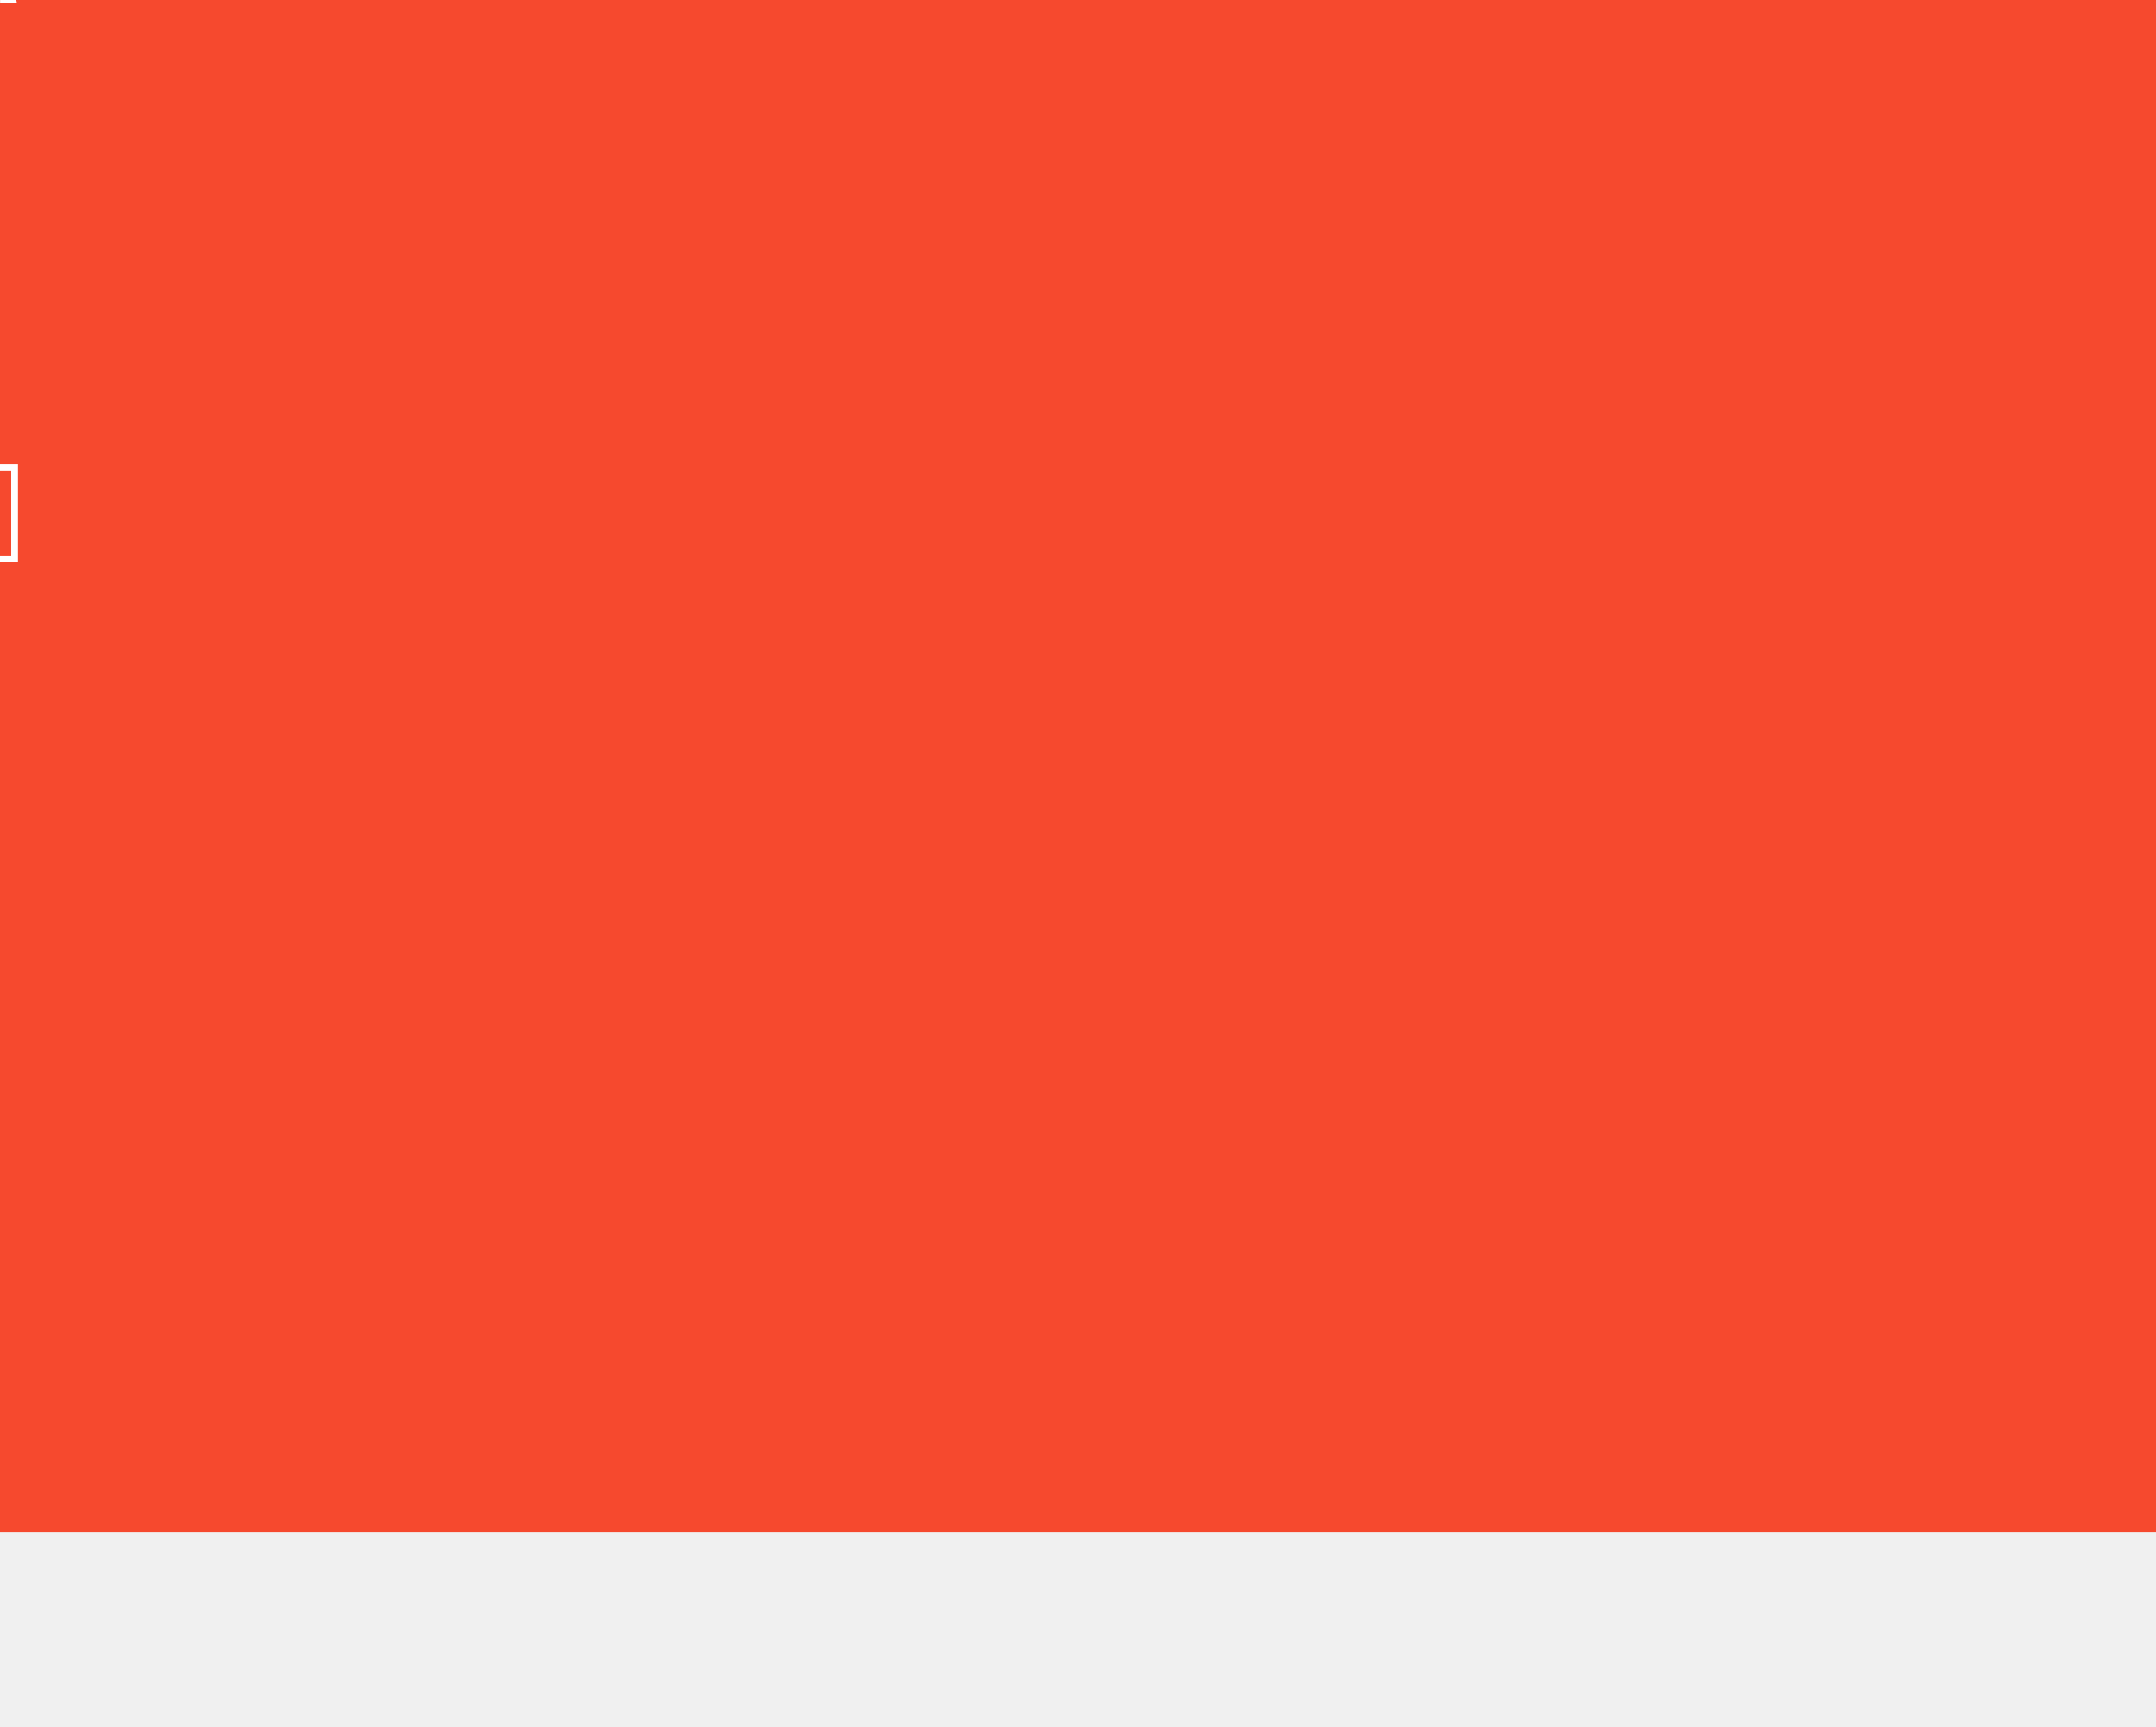
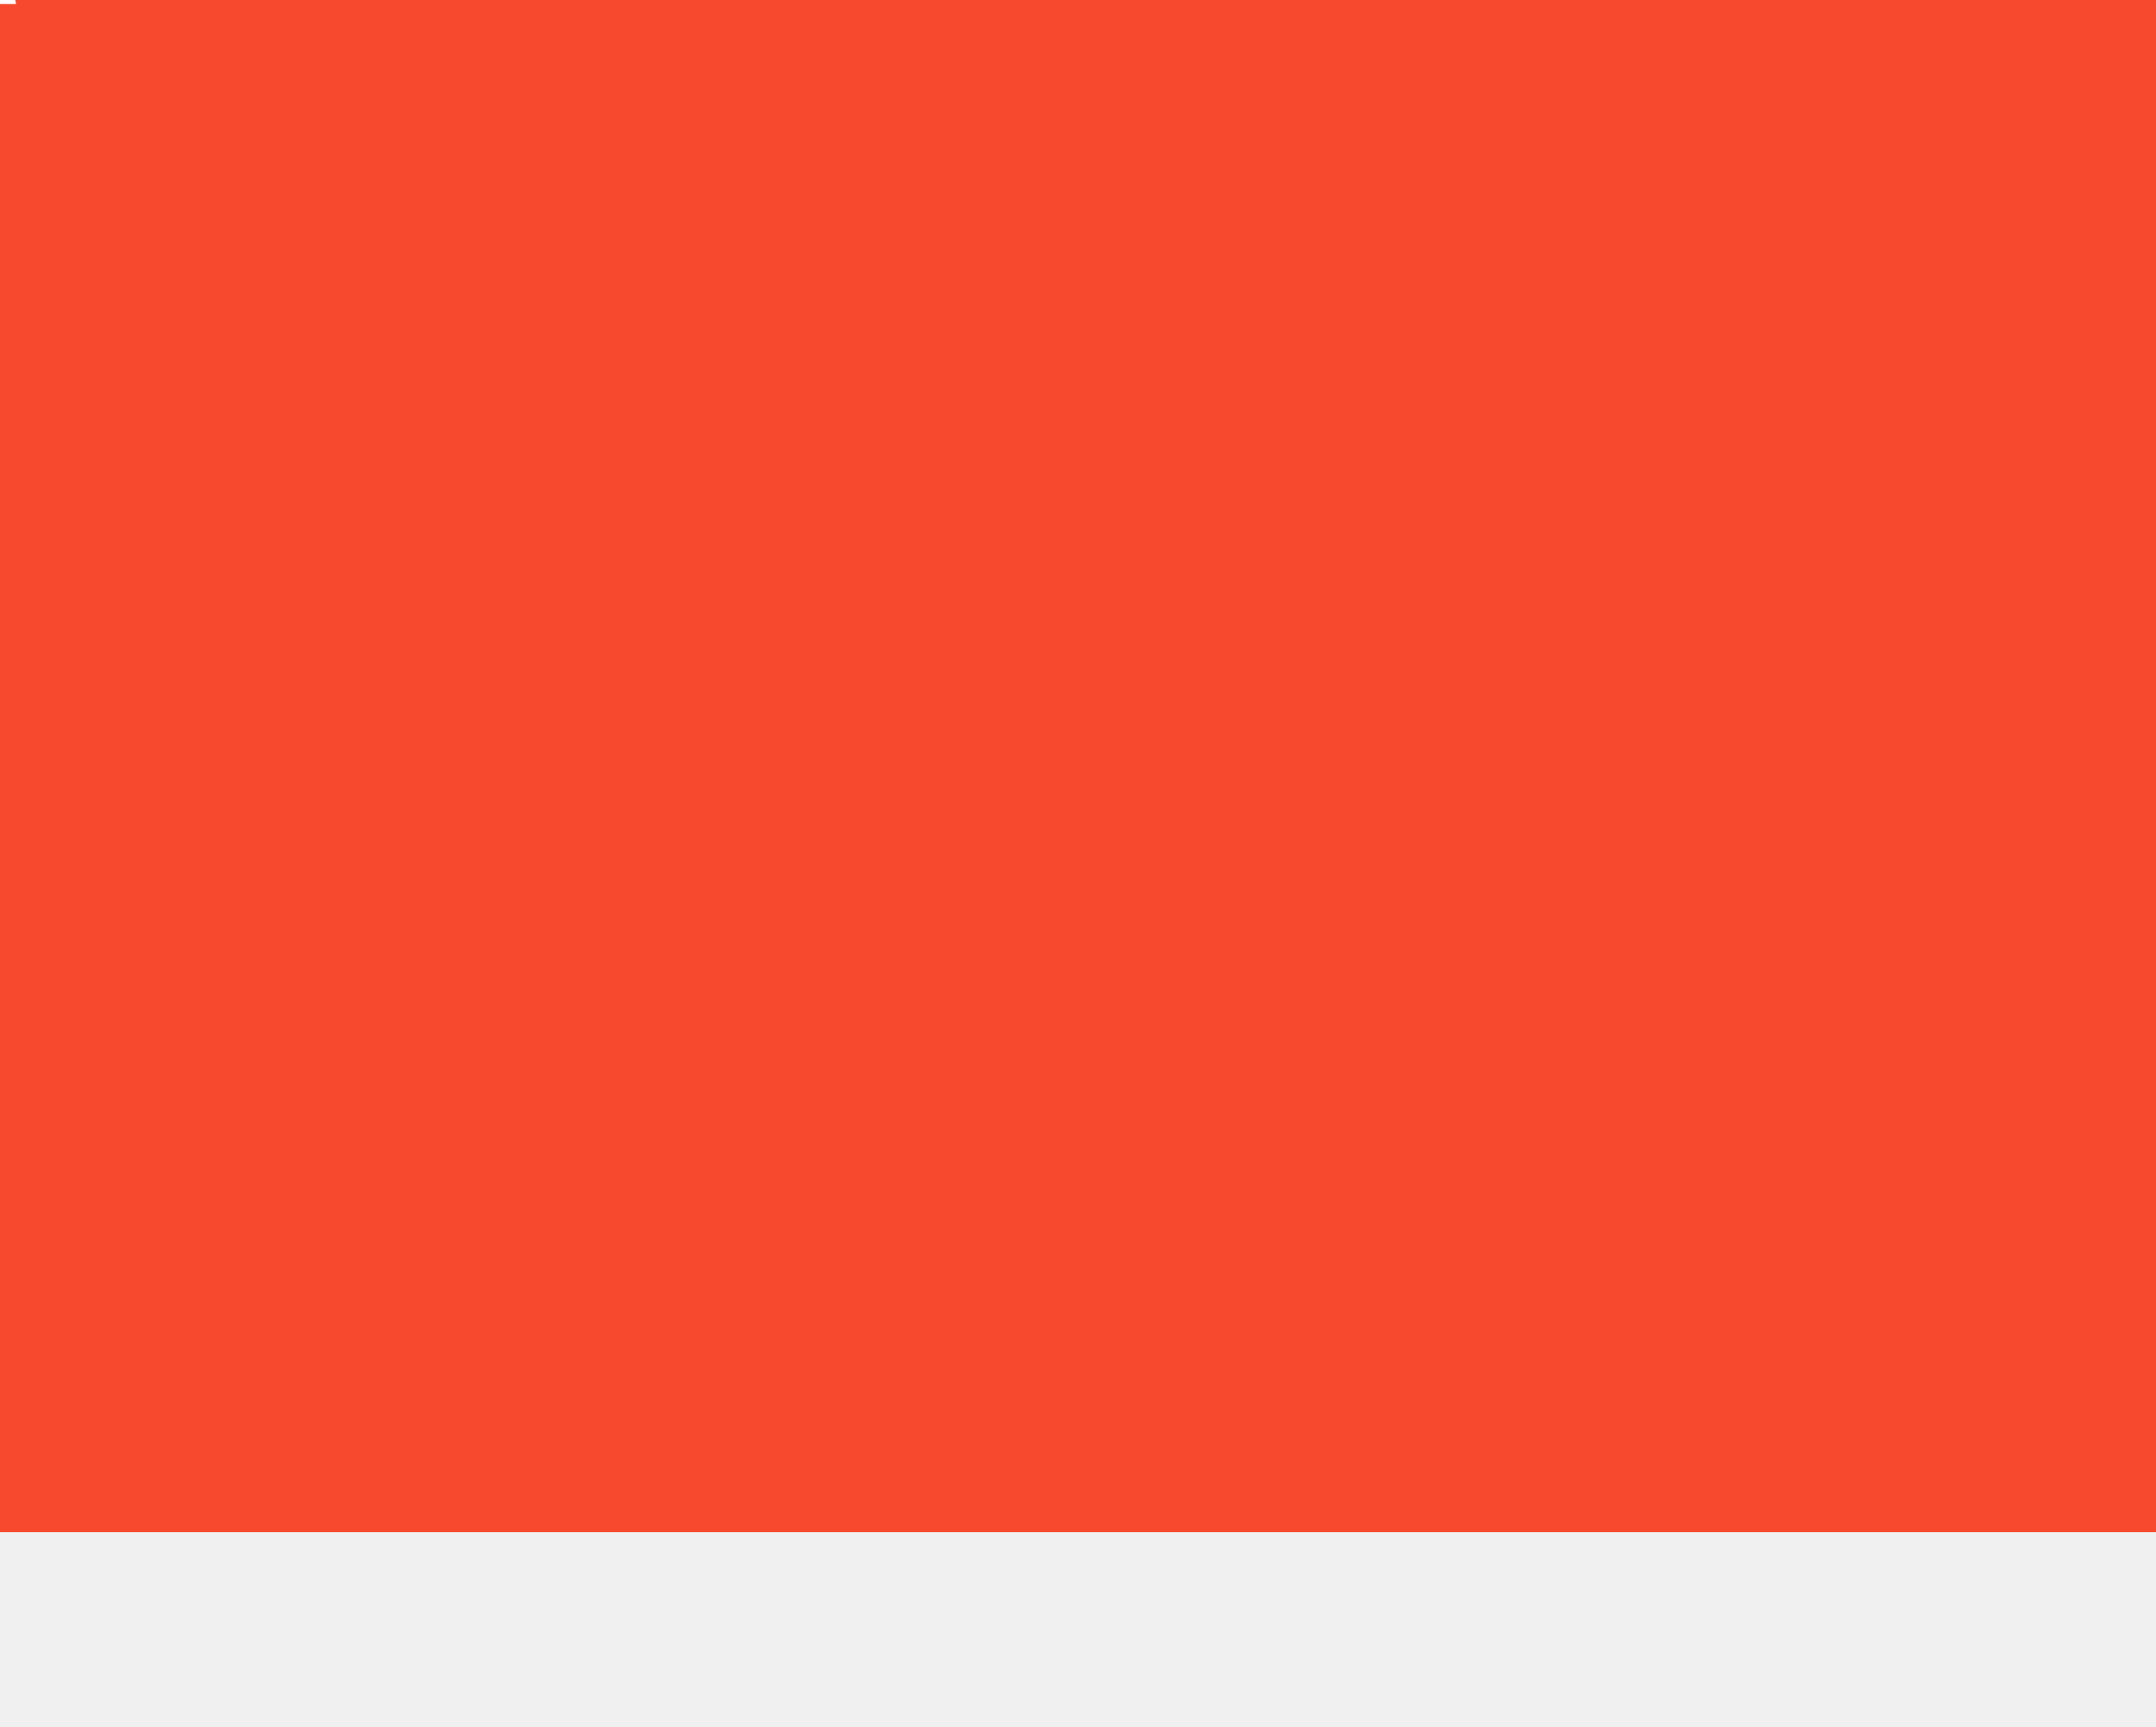
<svg xmlns="http://www.w3.org/2000/svg" version="1.1" baseProfile="tiny" id="Layer_1" x="0px" y="0px" width="1599px" height="1280px" viewBox="0 0 1599 1280" overflow="visible" xml:space="preserve">
  <rect fill="#F6492E" width="1599" height="1136" />
-   <path id="line_1_" fill="none" stroke="#FFFFFF" stroke-width="5" stroke-miterlimit="10" d="M0.061-0.125c0,0,7.588,0,9.494,0  c0,0-13.701-73.226-98.125-62.312c-85.62,11.069-137.62,133.069-227.541,212.611c-127.158,112.481-307.898,201.236-415.567,201.236  c-127.503,0-166.666-94.761-83.058-153.371c97.697-68.486,267.189,150.503,411.182,150.503s142.796-108.826,262.487-92.072  c86.877,12.161,103.418,90.161,126.9,90.161c14.977,0,24.977,0,24.977,0v67.724h-12.25" />
+   <path id="line_2_" fill="none" stroke="#FFFFFF" stroke-width="5" stroke-miterlimit="10" d="M-0.567,0.476c0,0,7.588,0,9.494,0  c0,0-13.701-73.226-98.125-62.312c-85.62,11.069-137.62,133.069-227.541,212.611c-127.158,112.481-307.898,201.236-415.567,201.236  c-127.502,0-166.666-94.761-83.058-153.371c97.697-68.486,287.125,153.491,431.118,153.491c54.15,0,142.252-20.958,152.395-100.486  c11.097-87.005,69.594-138.002,138.59-97.598c25.569,14.973,49.498,72-30.223,127.588c-57.648,40.197-79.271,51.783-79.271,86.996  c0,47.417,67.199,46.326,76.497,46.326c3.902,0,12.441,0,12.441,0" />
</svg>
